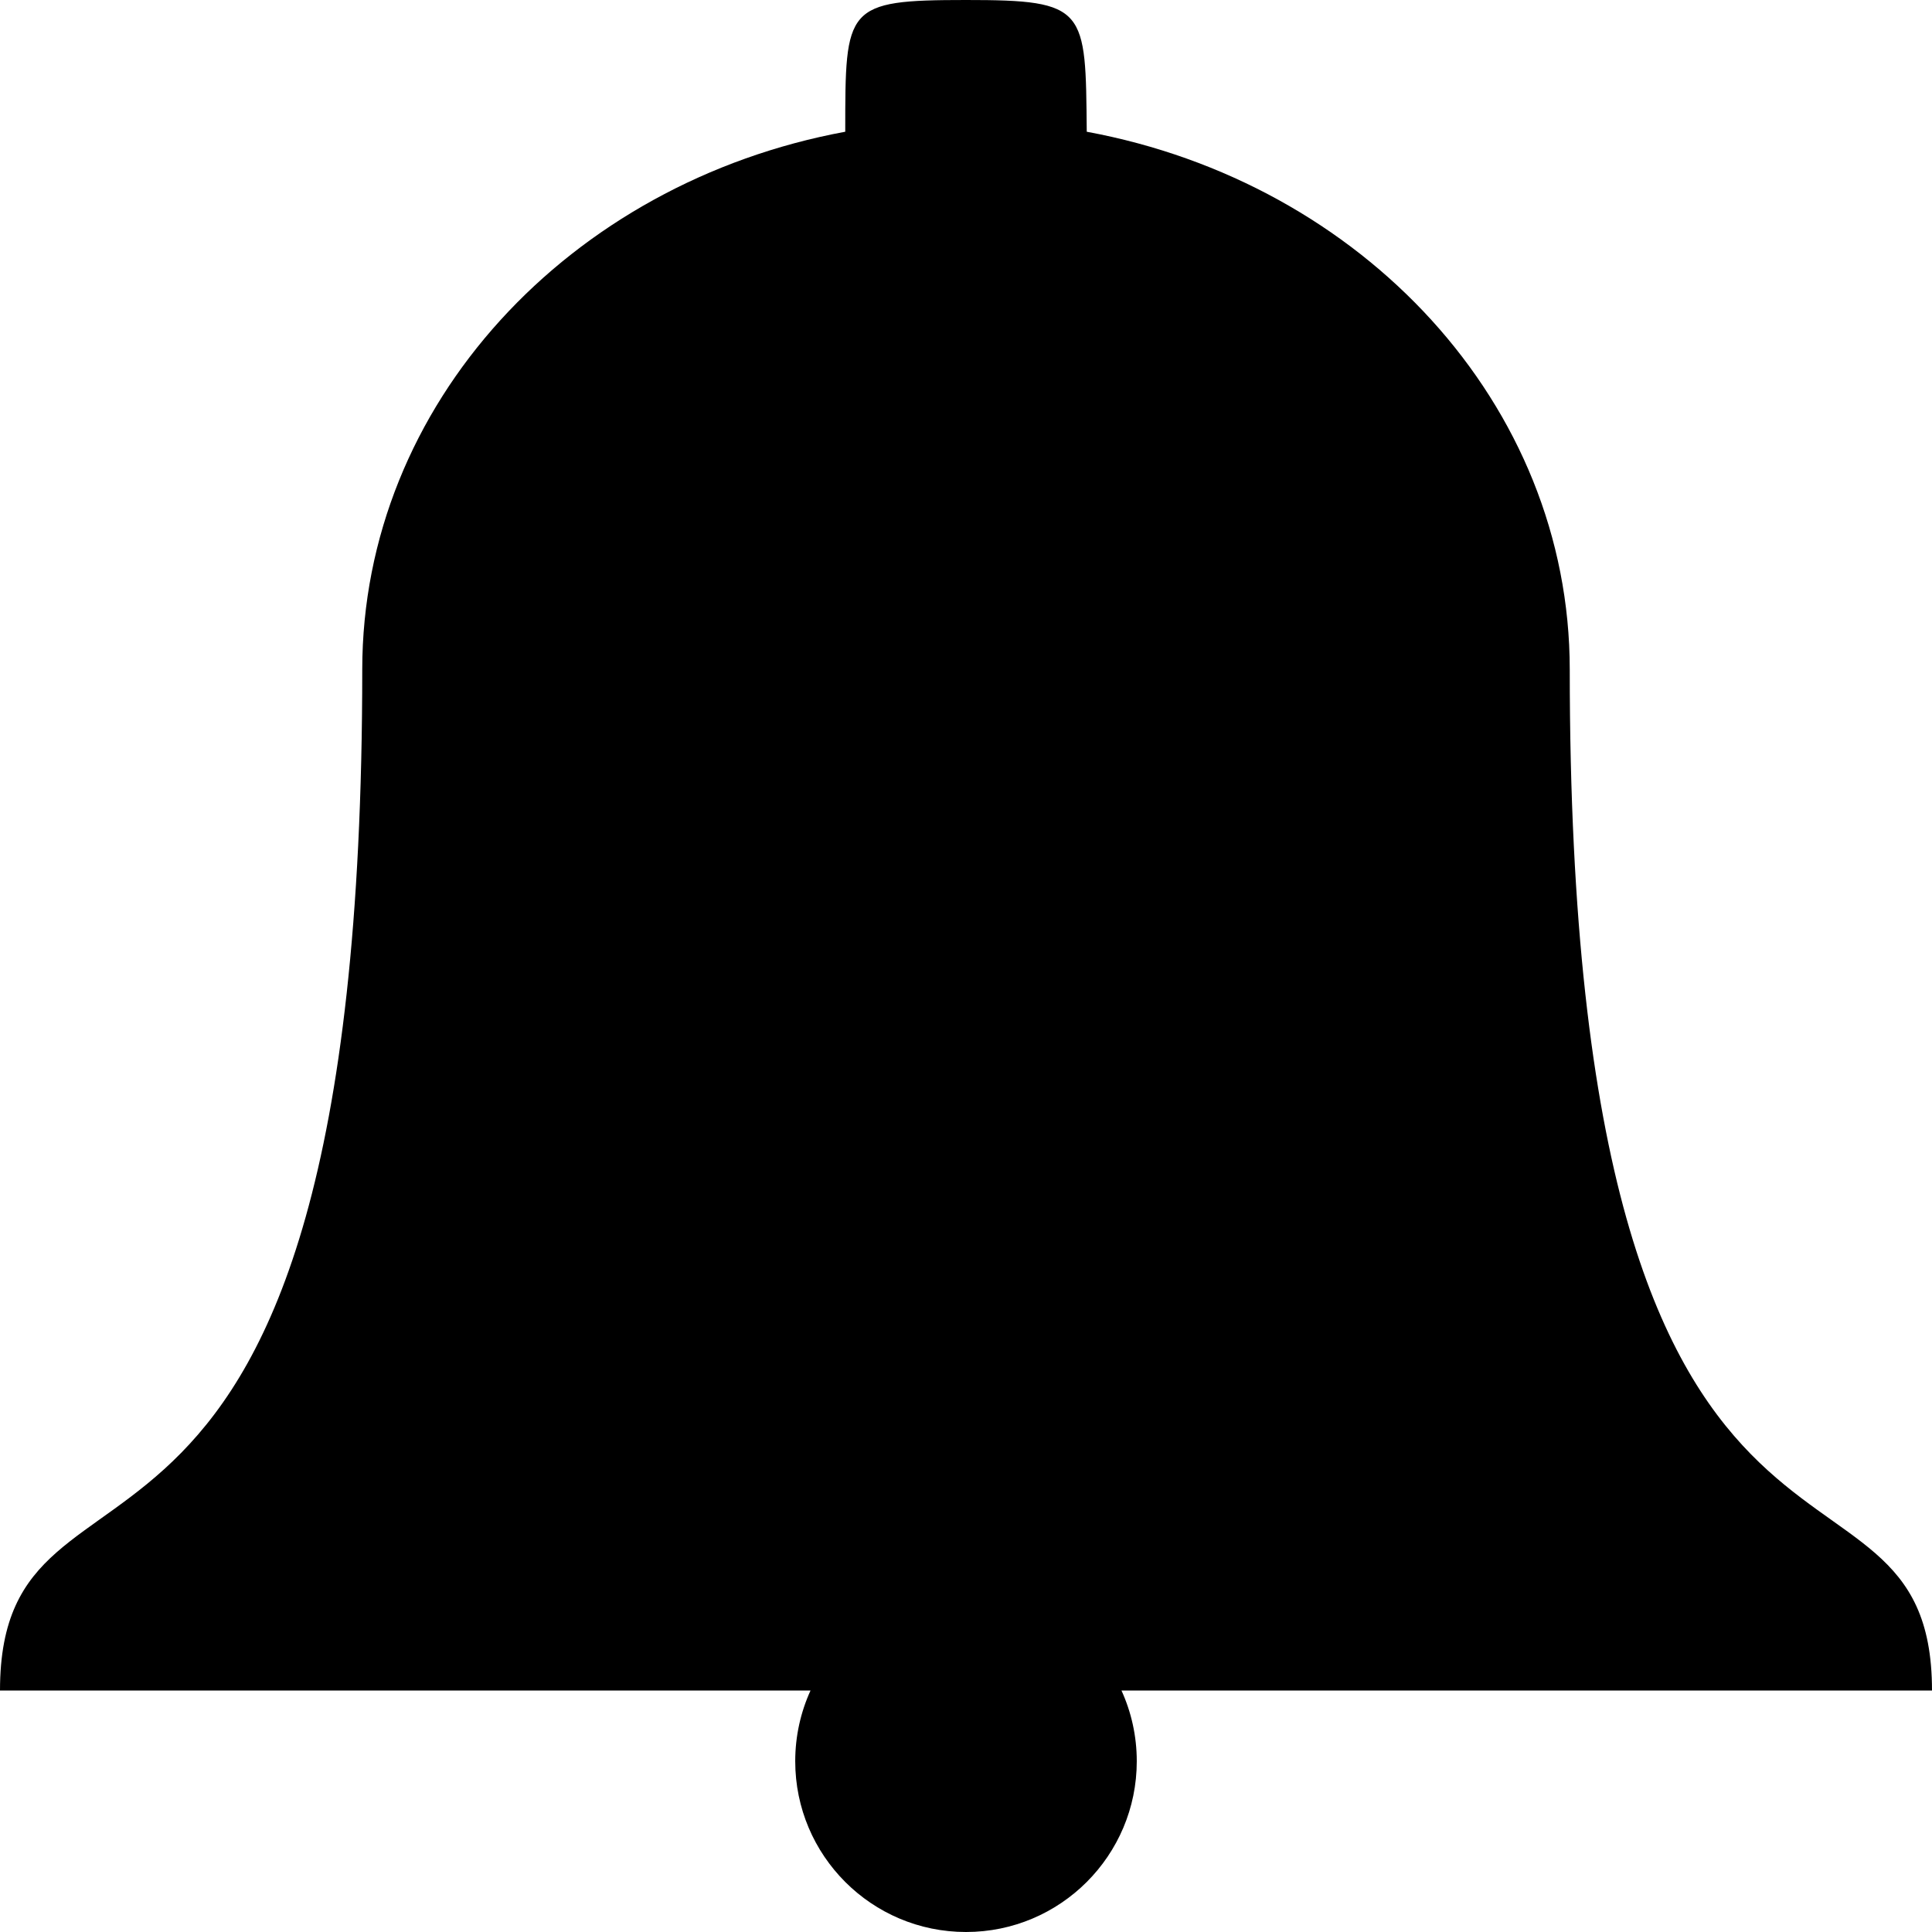
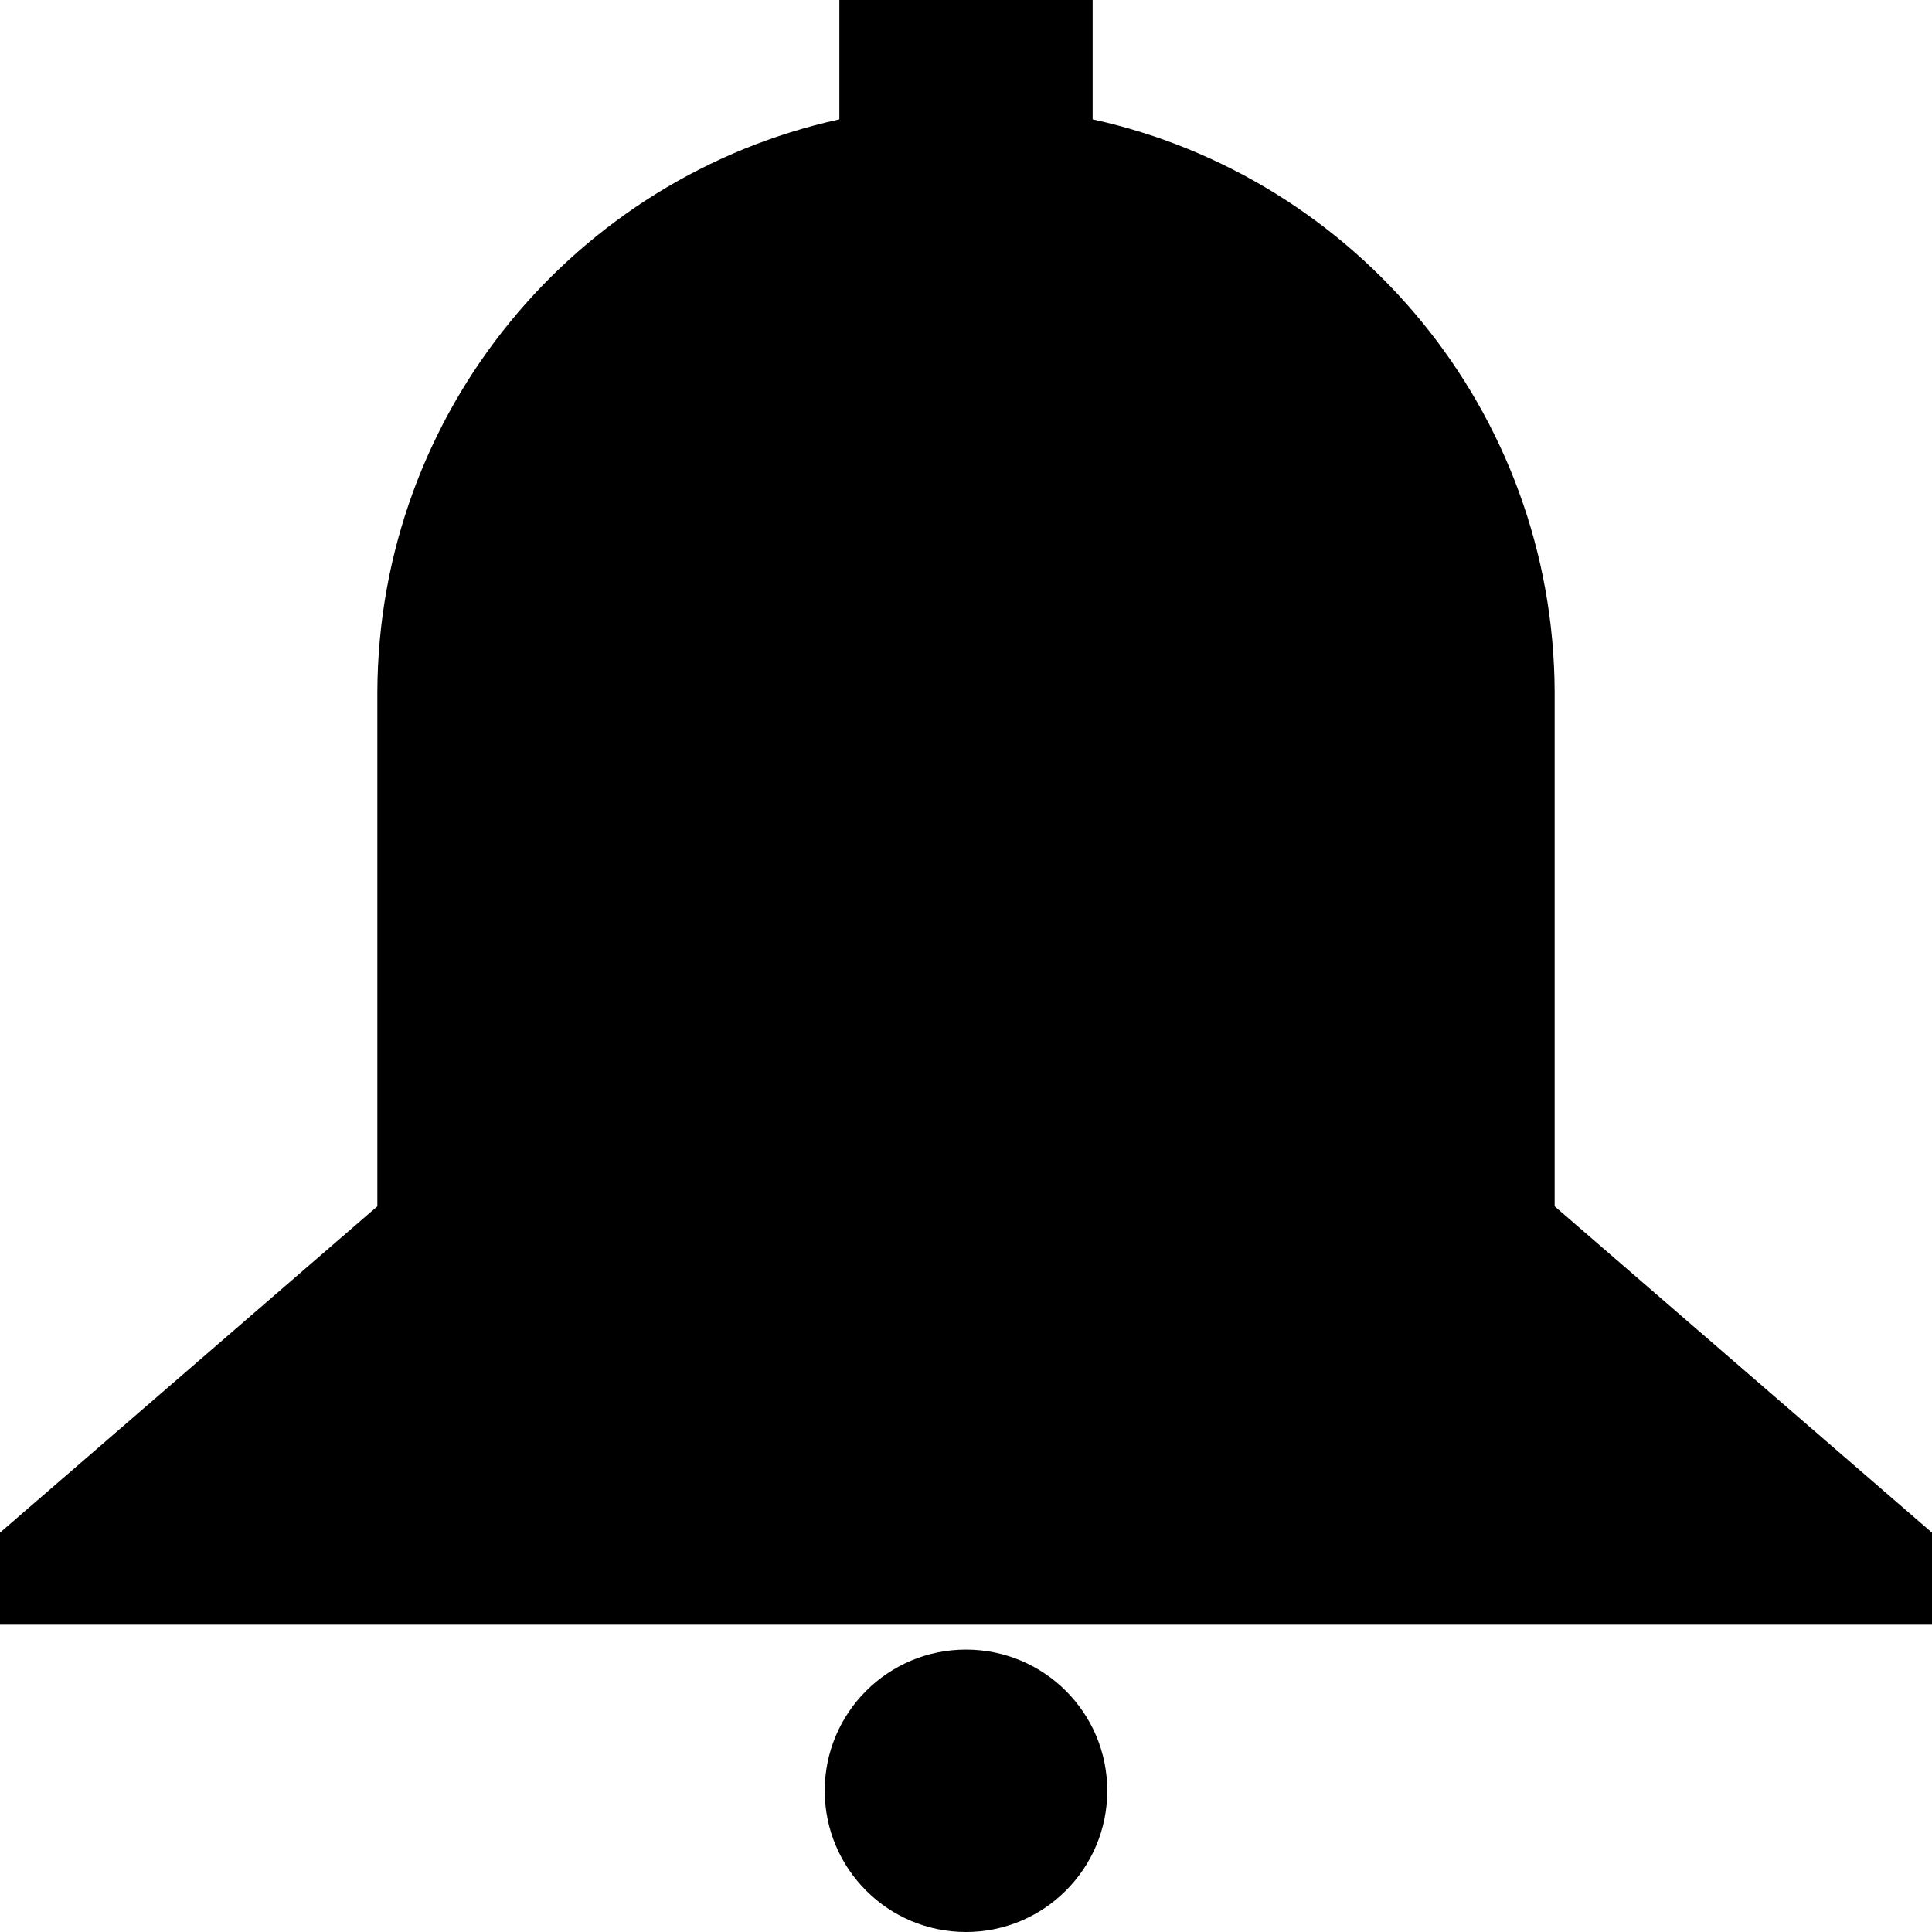
<svg xmlns="http://www.w3.org/2000/svg" width="512" height="512" id="svg2987" version="1.1">
  <defs id="defs2989" />
  <g id="layer1" transform="translate(0,-540.3622)">
-     <path d="m 416,717.817 c 0,-70.369 -54.971,-129.064 -128,-142.542 -0.304,-32.669 0.059,-34.924 -32,-34.913 -32.059,0.011 -32,1.752 -32,34.912 -73.032,13.479 -128,72.173 -128,142.542 0,269.134 -96,194.239 -96,270.546 l 214.799,0 c -2.604,5.712 -4.055,12.059 -4.055,18.745 0,24.993 20.262,45.255 45.256,45.255 24.992,0 45.255,-20.262 45.255,-45.255 0,-6.688 -1.451,-13.033 -4.056,-18.745 l 214.801,0 c 0,-75.785 -96,-1.054 -96,-270.545 z" id="path4" />
+     <path style="fill:#000000;fill-opacity:1;stroke:none" d="M 222.438 0 L 222.438 31.625 C 152.636 46.938 100.321 108.989 100 183.312 L 100 319.688 L -0.781 406.844 L -0.781 430.562 L 100 430.562 L 412 430.562 L 512.781 430.562 L 512.781 406.844 L 412 319.688 L 412 183.312 C 411.679 108.989 359.364 46.938 289.562 31.625 L 289.562 0 L 222.438 0 z M 256 437.156 C 235.329 437.156 218.562 453.891 218.562 474.562 C 218.562 495.234 235.329 512 256 512 C 276.671 512 293.438 495.234 293.438 474.562 C 293.438 453.891 276.671 437.156 256 437.156 z " transform="translate(0,540.3622)" id="path3023" />
  </g>
</svg>
